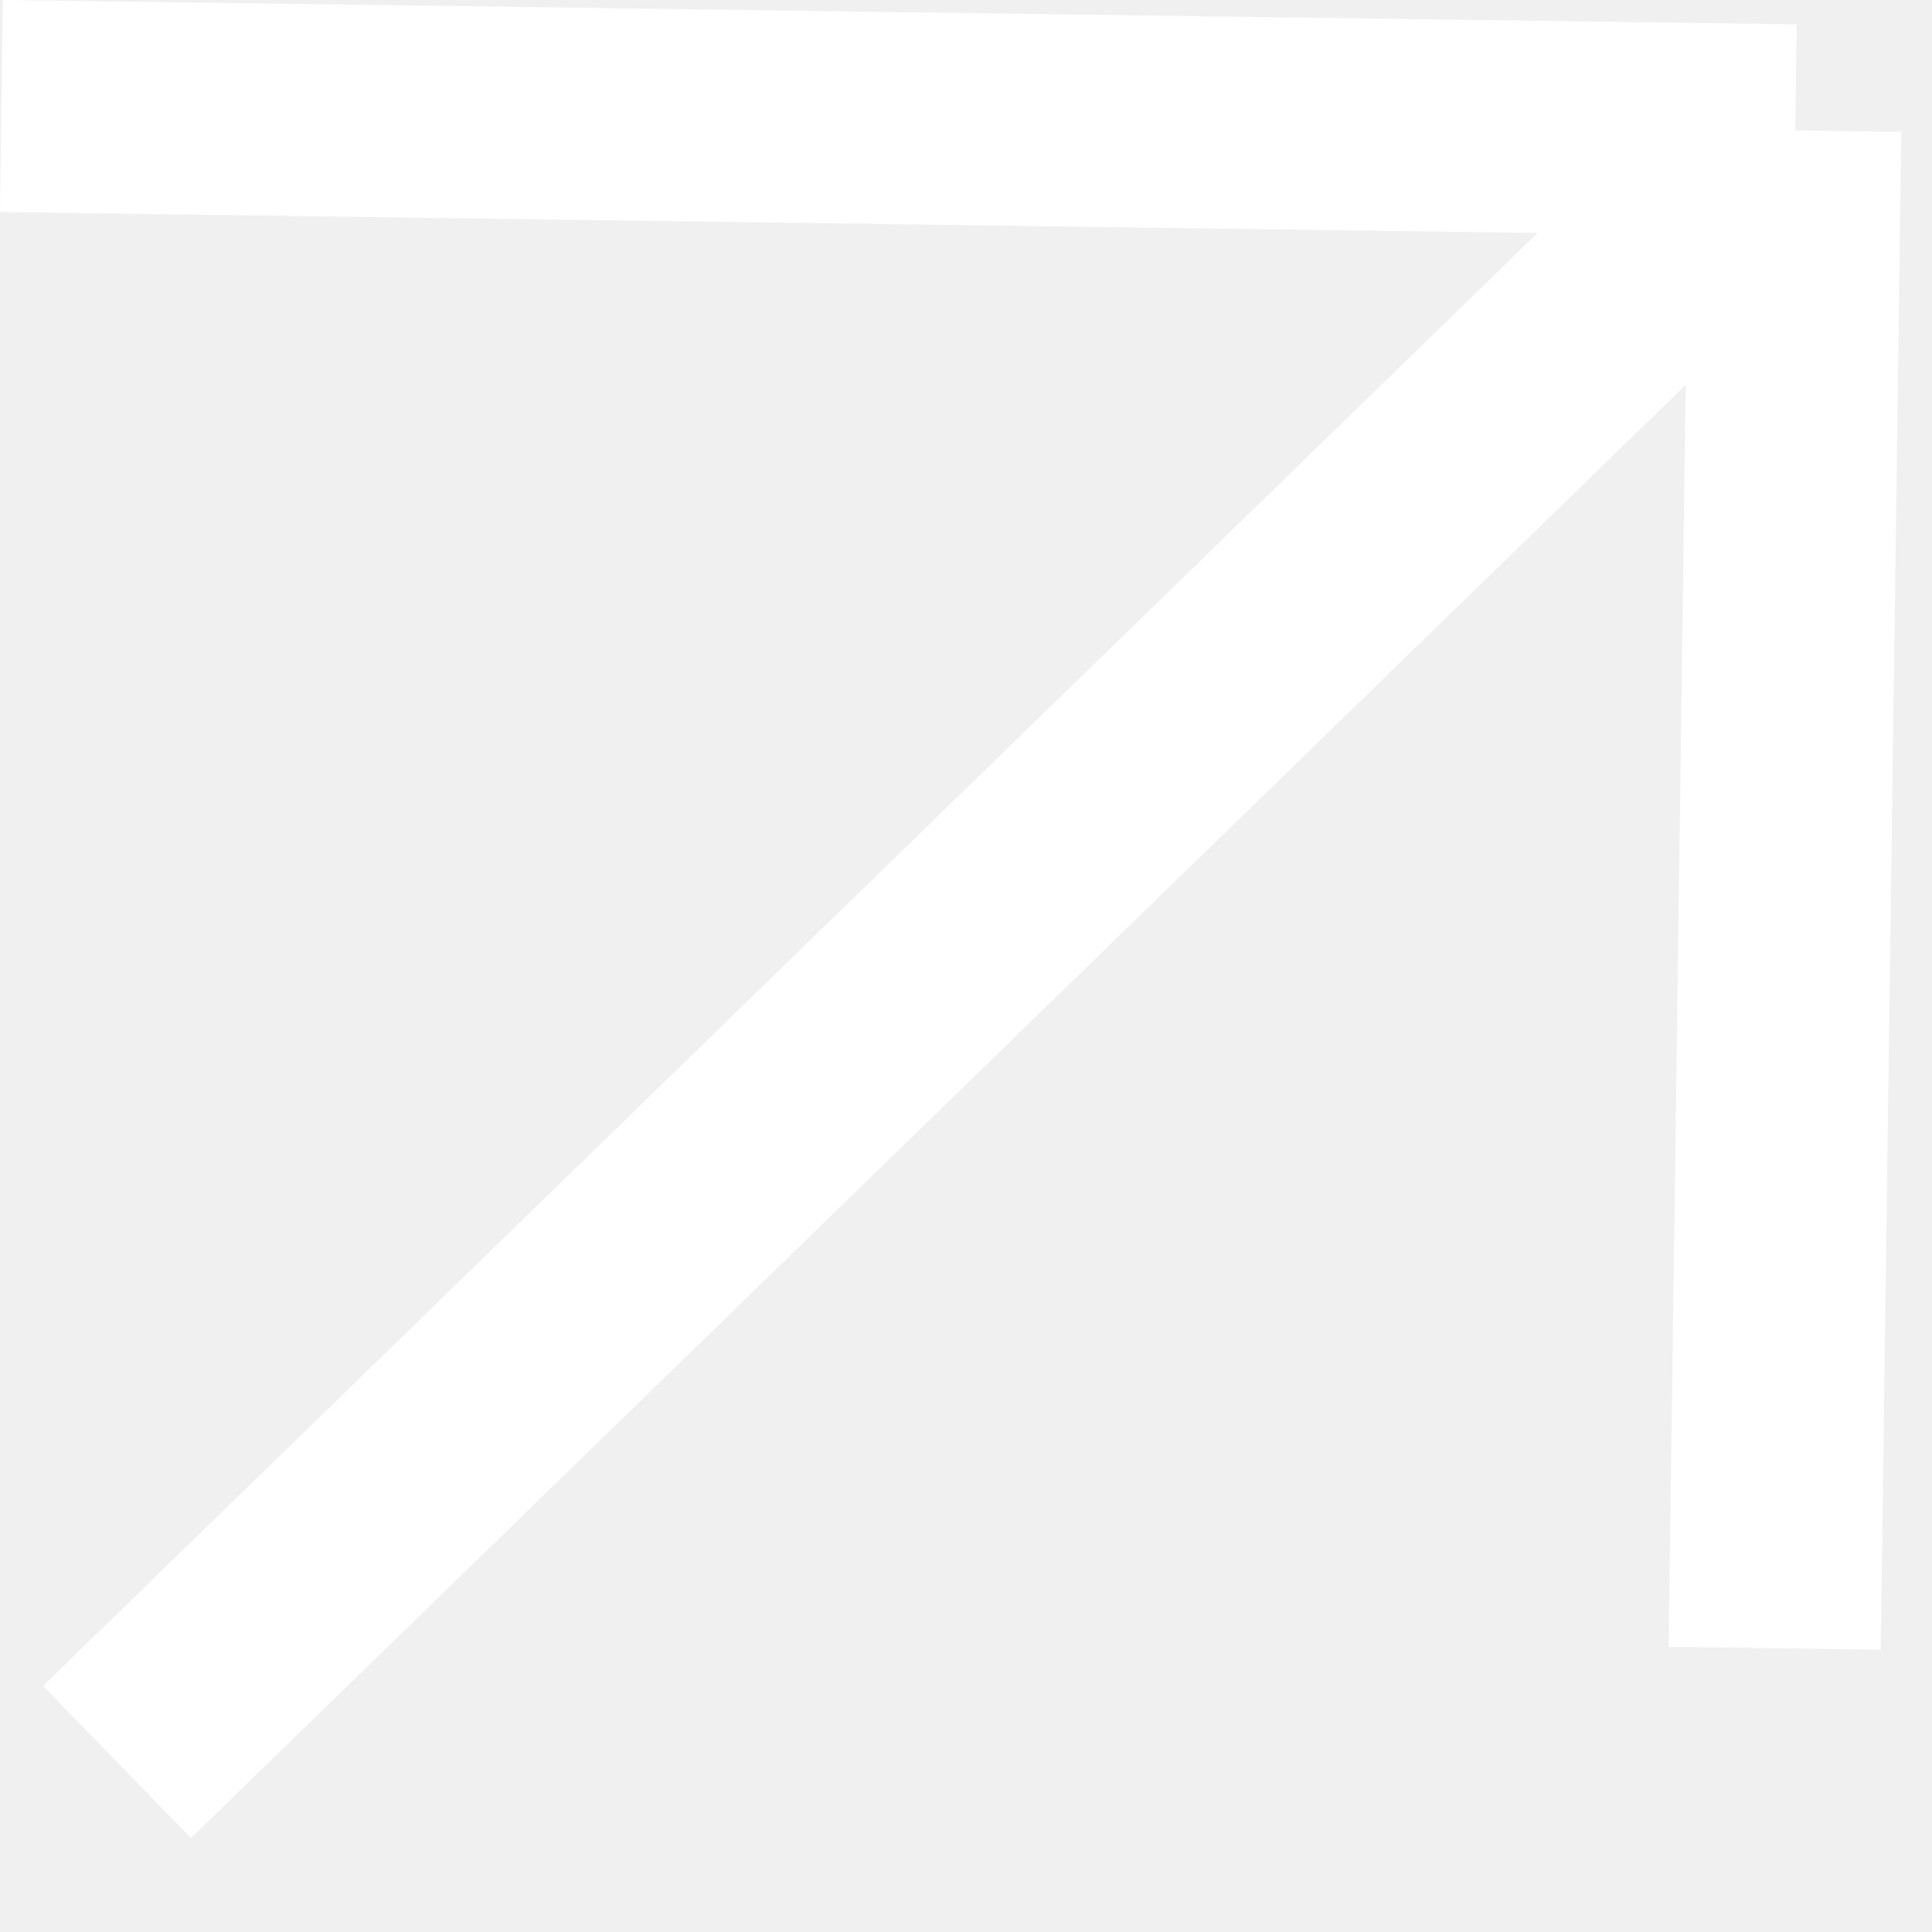
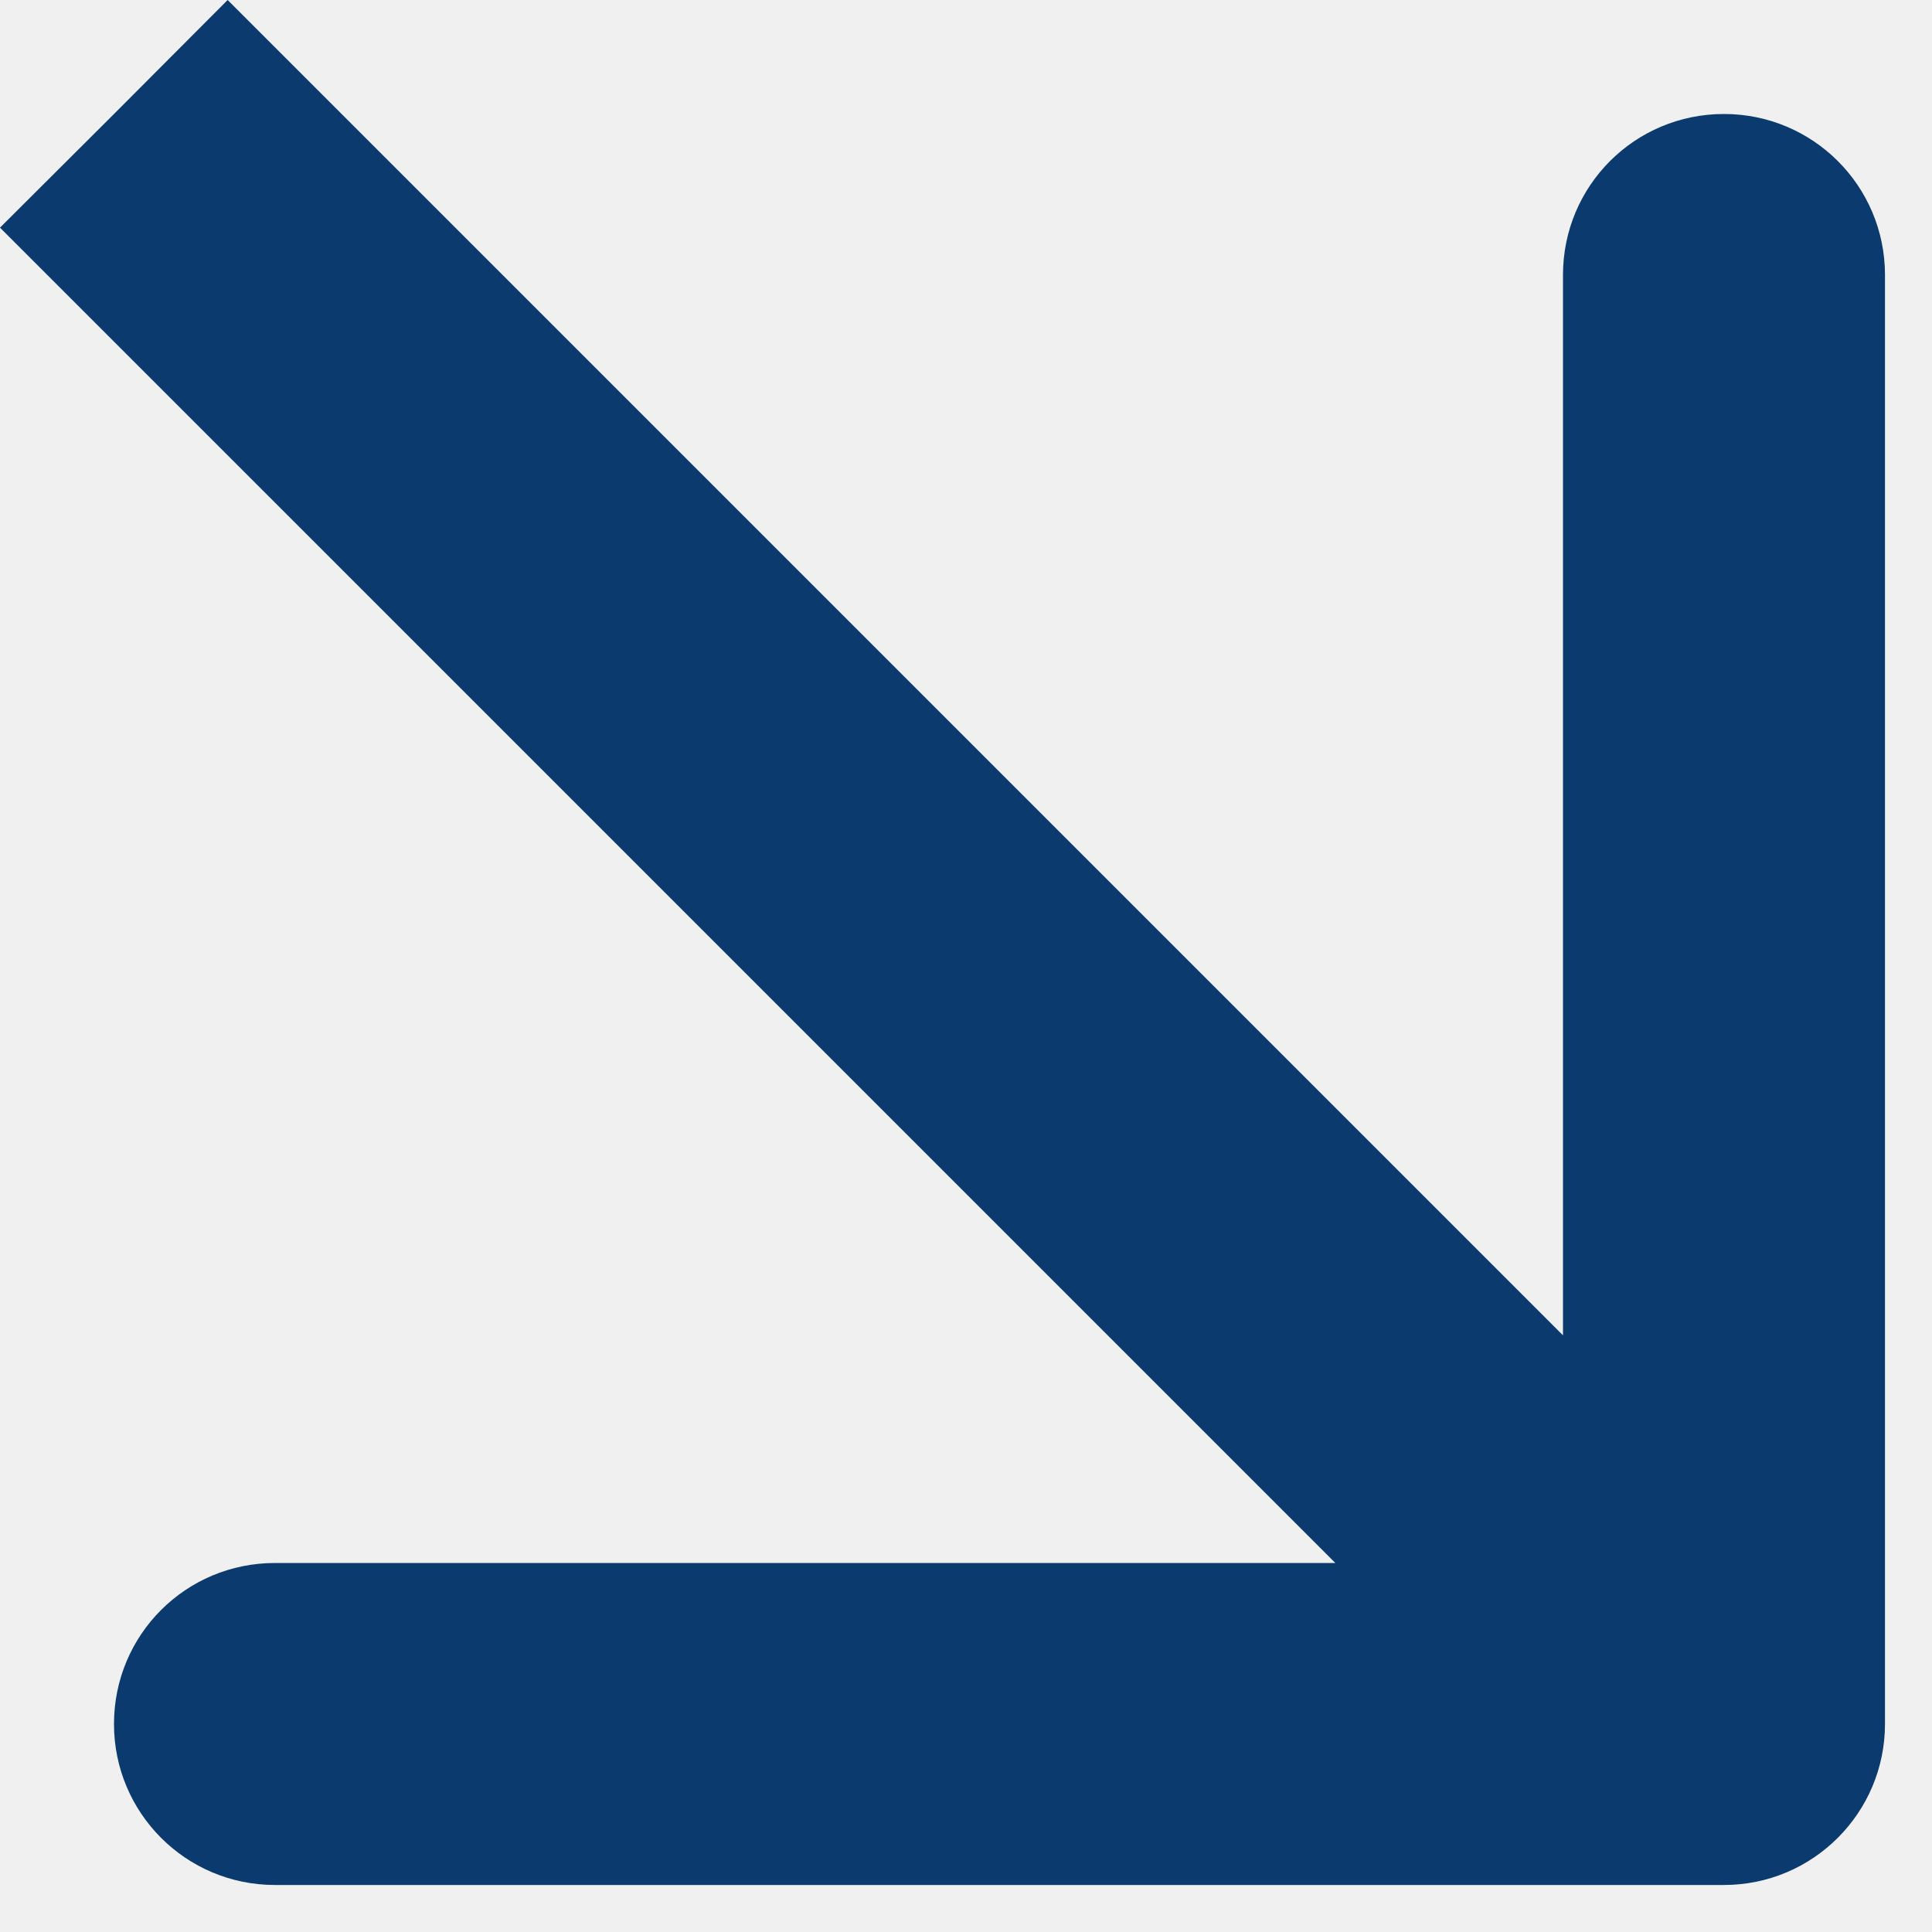
- <svg xmlns="http://www.w3.org/2000/svg" width="14" height="14" viewBox="0 0 14 14" fill="none">
-   <path d="M13.009 0.945L12.86 11.944M13.009 0.945L0.01 0.768M13.009 0.945L0.848 12.768" stroke="white" stroke-width="1.537" />
+ <svg xmlns="http://www.w3.org/2000/svg" width="6" height="6" viewBox="0 0 6 6" fill="none">
+   <path d="M5.354 5.854C5.63 5.854 5.854 5.63 5.854 5.354L5.854 0.854C5.854 0.577 5.63 0.354 5.354 0.354C5.077 0.354 4.854 0.577 4.854 0.854L4.854 4.854L0.854 4.854C0.577 4.854 0.354 5.077 0.354 5.354C0.354 5.63 0.577 5.854 0.854 5.854L5.354 5.854ZM0.354 0.354L-3.77595e-05 0.707L5 5.707L5.354 5.354L5.707 5L0.707 3.8743e-07L0.354 0.354Z" fill="#0B3A6E" />
</svg>
